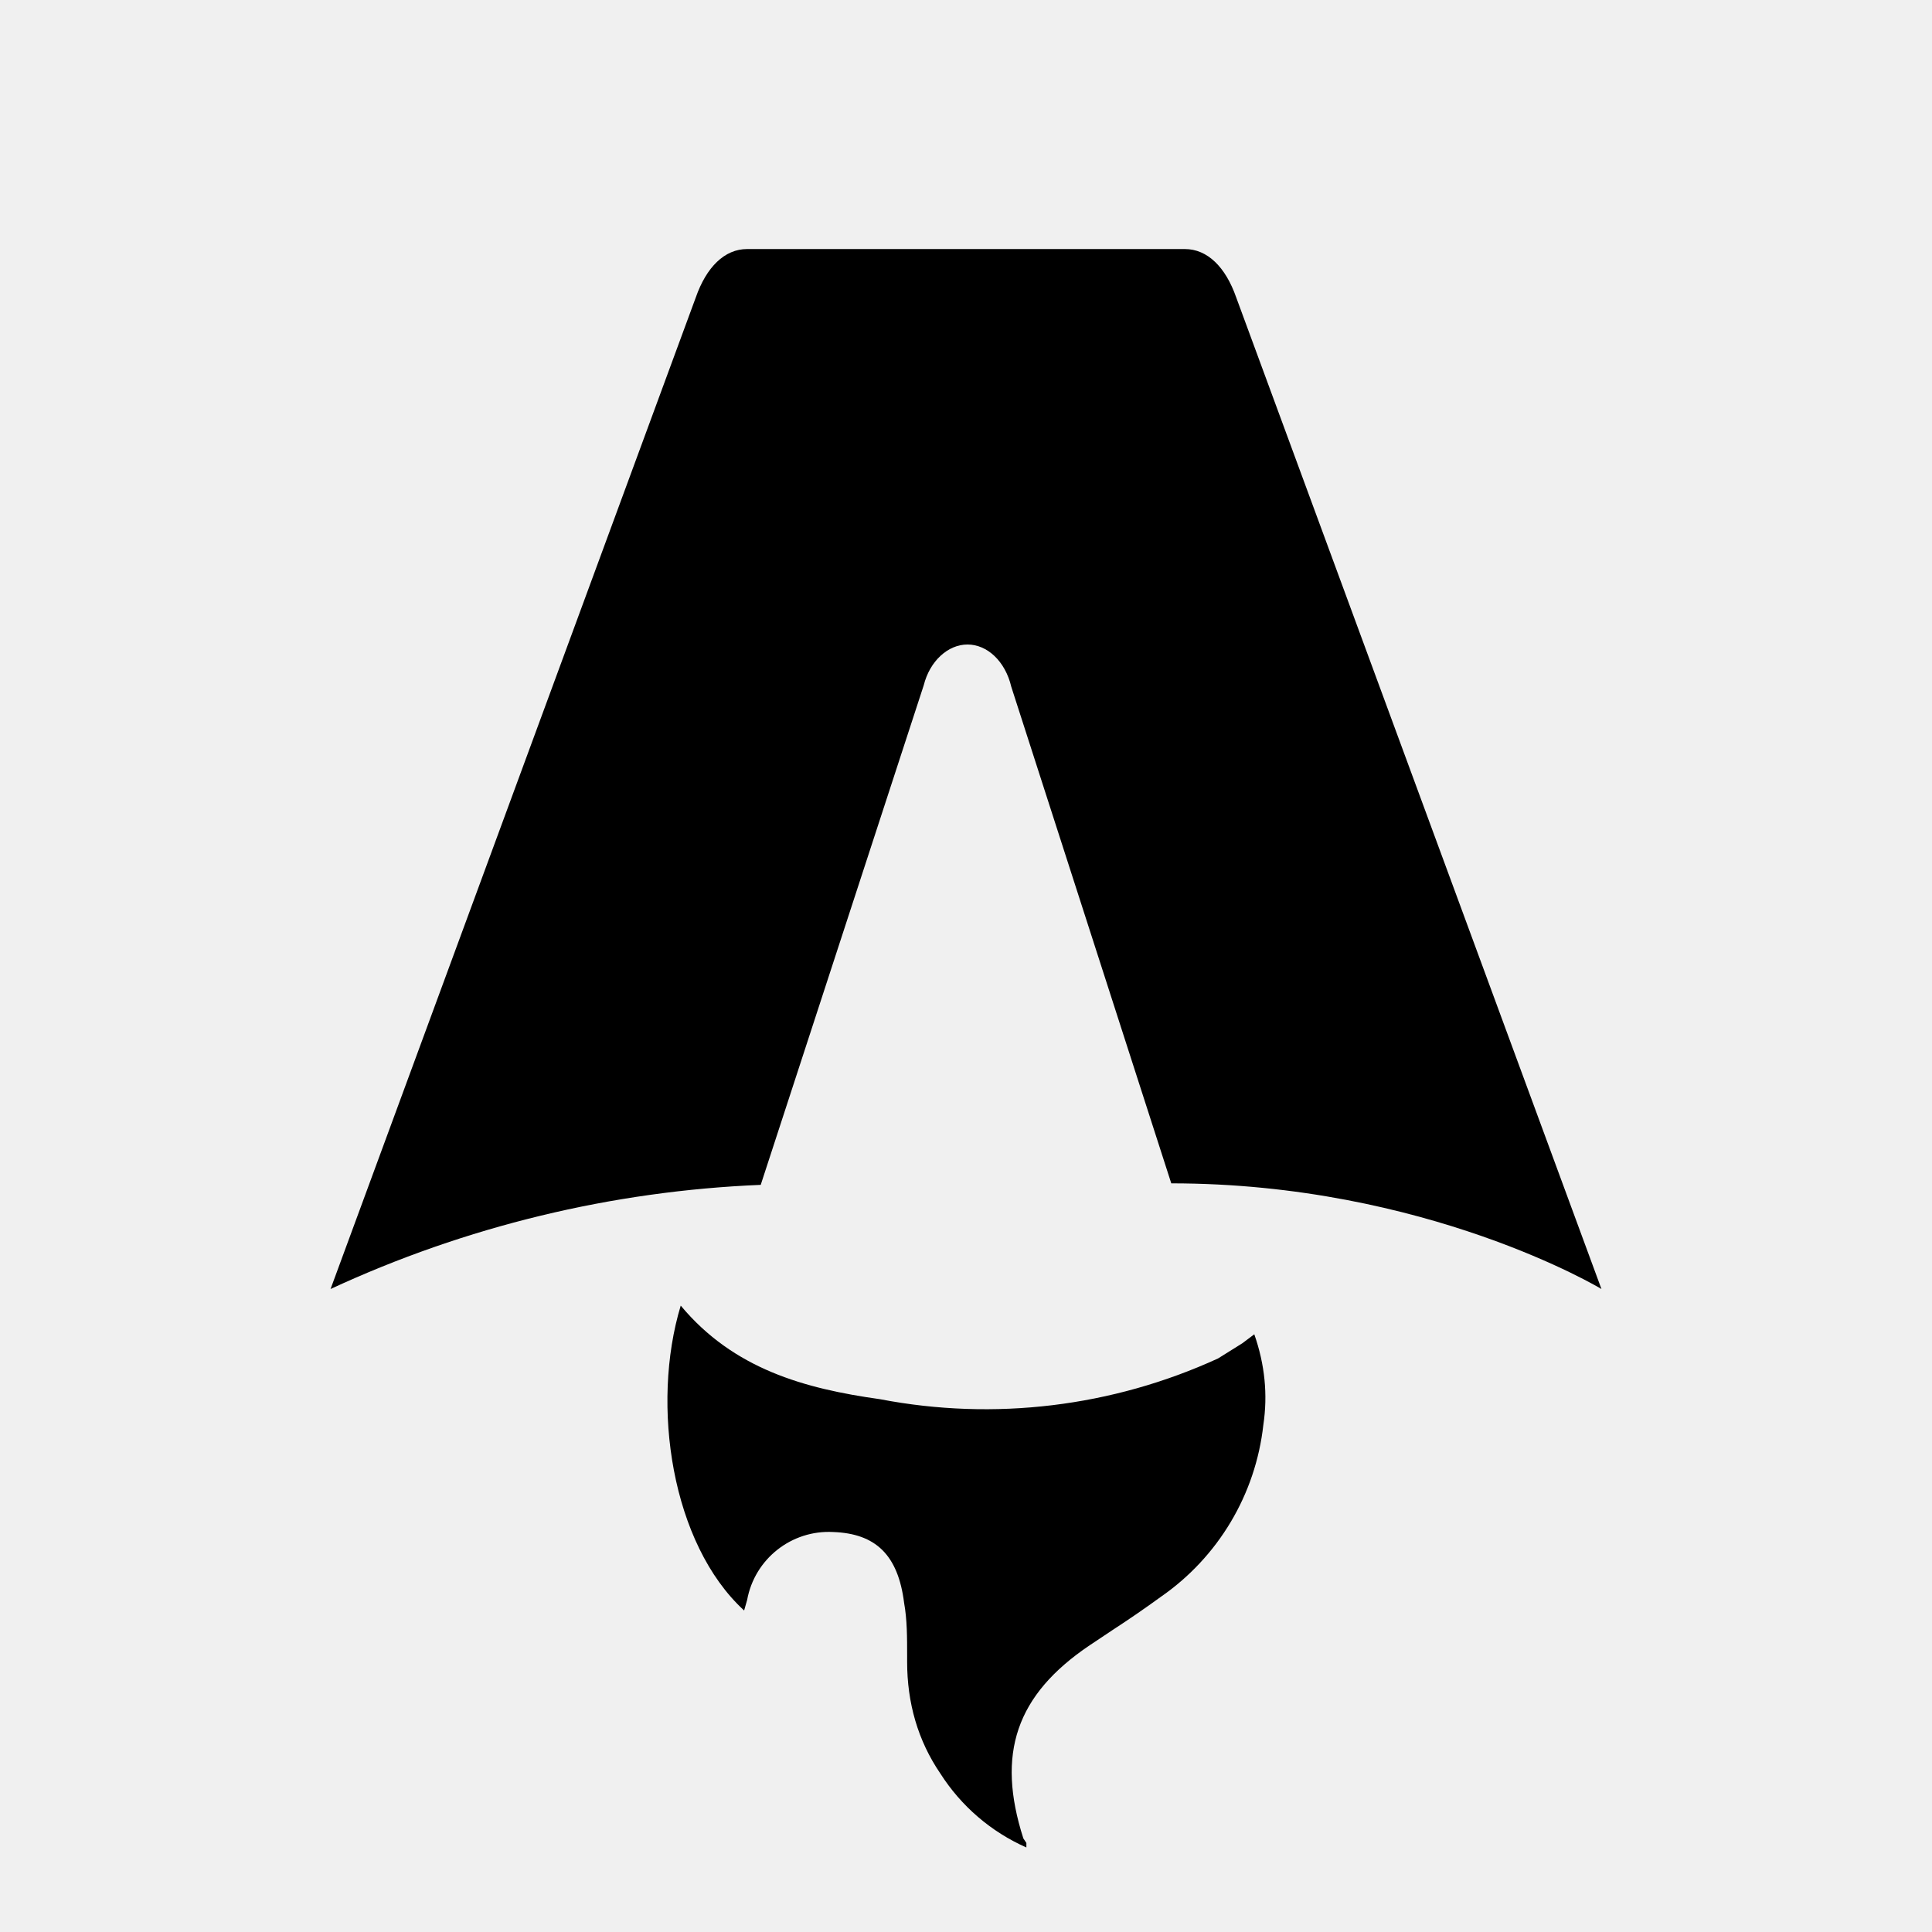
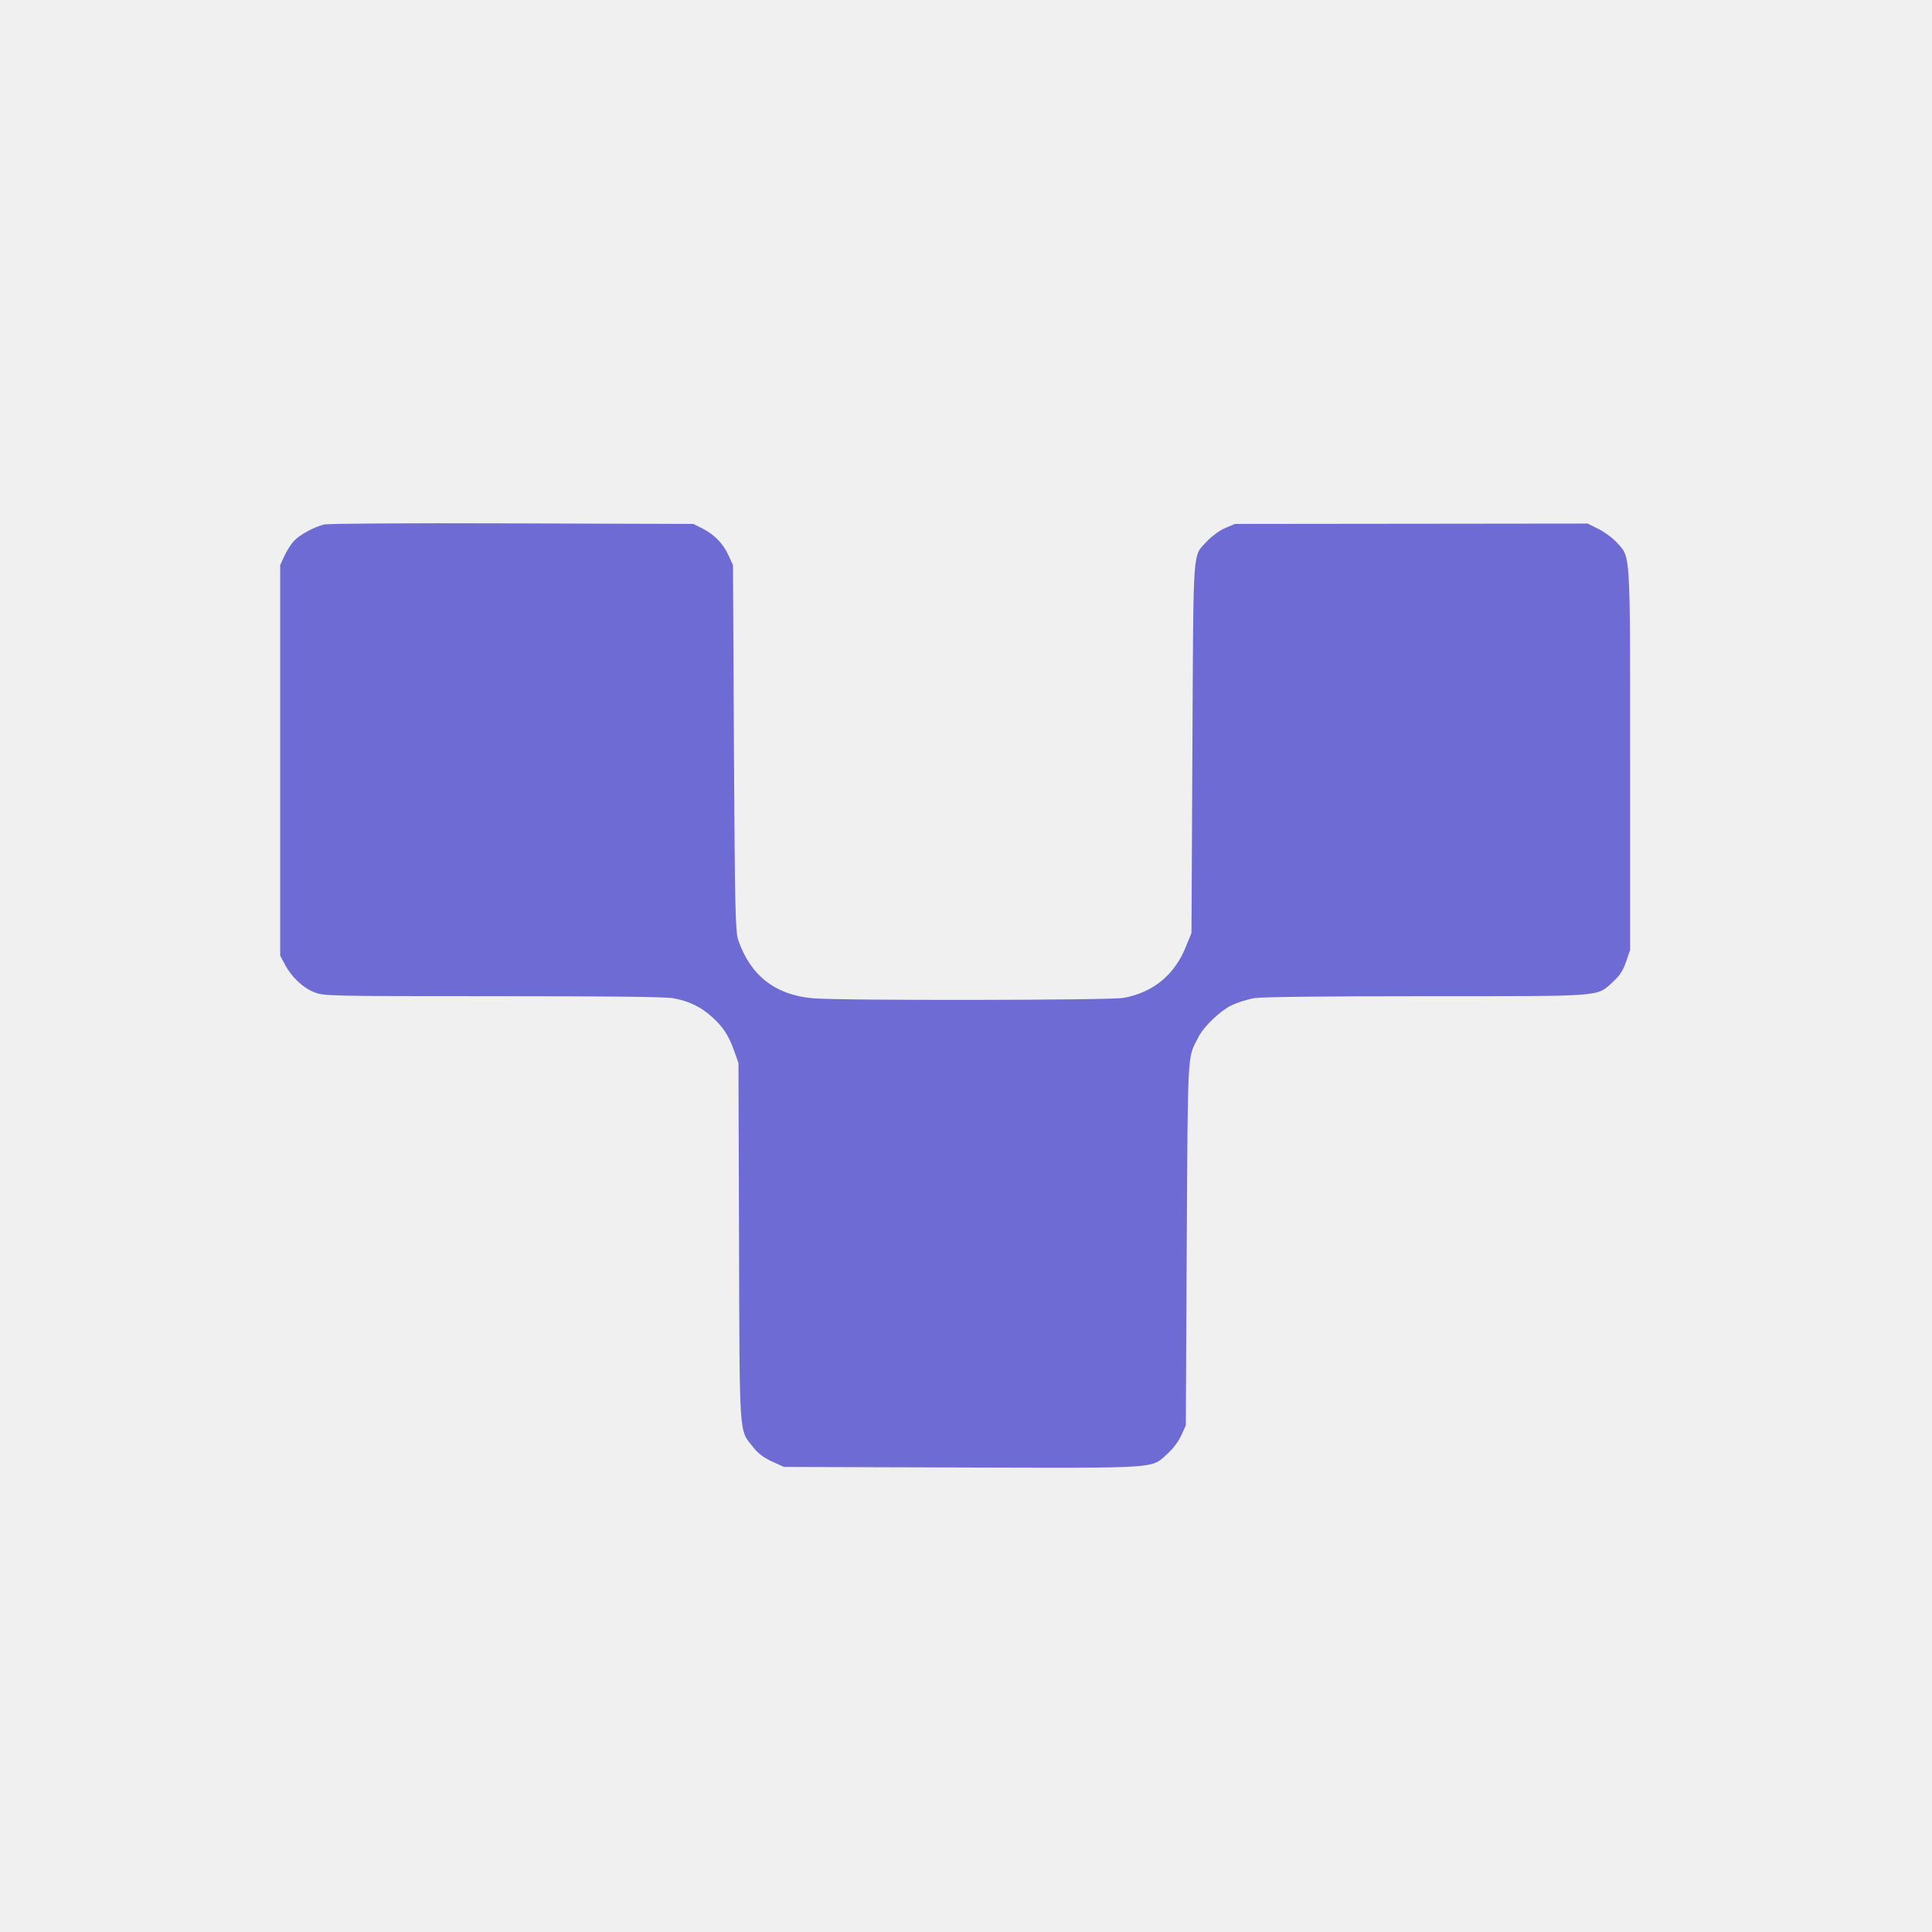
- <svg xmlns="http://www.w3.org/2000/svg" fill="none" viewBox="0 0 128 128">
-   <path d="M50.4 78.5a75.1 75.1 0 0 0-28.5 6.9l24.2-65.7c.7-2 1.9-3.2 3.4-3.2h29c1.5 0 2.7 1.2 3.4 3.2l24.2 65.7s-11.6-7-28.5-7L67 45.5c-.4-1.7-1.6-2.8-2.9-2.8-1.3 0-2.5 1.1-2.9 2.7L50.4 78.5Zm-1.1 28.2Zm-4.2-20.2c-2 6.6-.6 15.8 4.2 20.2a17.5 17.5 0 0 1 .2-.7 5.5 5.5 0 0 1 5.7-4.5c2.8.1 4.3 1.5 4.7 4.7.2 1.1.2 2.3.2 3.5v.4c0 2.7.7 5.2 2.2 7.4a13 13 0 0 0 5.7 4.9v-.3l-.2-.3c-1.8-5.6-.5-9.5 4.4-12.8l1.5-1a73 73 0 0 0 3.2-2.2 16 16 0 0 0 6.8-11.4c.3-2 .1-4-.6-6l-.8.6-1.6 1a37 37 0 0 1-22.4 2.7c-5-.7-9.7-2-13.2-6.2Z" />
-   <style>
-         path { fill: #000; }
-         @media (prefers-color-scheme: dark) {
-             path { fill: #FFF; }
-         }
-     </style>
+ <svg xmlns="http://www.w3.org/2000/svg" version="1.0" width="1024pt" height="1024pt" viewBox="0 0 1024 1024" preserveAspectRatio="xMidYMid meet">
+   <g transform="translate(0,1024) scale(0.1,-0.1)" fill="#6e6cd4" stroke="none">
+     <path d="M1717 7460 c-54 -14 -128 -54 -159 -87 -14 -15 -37 -50 -50 -78 l-23 -50 0 -1035 0 -1035 24 -45 c35 -68 98 -127 159 -150 51 -19 79 -20 944 -20 617 0 912 -3 957 -11 81 -14 149 -47 208 -102 57 -52 86 -97 115 -179 l22 -63 3 -945 c3 -1052 0 -996 73 -1088 27 -35 55 -56 101 -78 l64 -29 944 -3 c1063 -3 1000 -7 1089 73 30 27 59 66 73 97 l24 53 5 960 c6 1040 3 984 60 1095 31 61 115 141 180 173 30 14 84 31 120 37 41 6 380 10 911 10 950 0 899 -4 987 75 36 33 53 58 70 106 l22 64 0 1006 c0 1129 3 1073 -72 1155 -22 24 -66 56 -97 71 l-56 28 -935 -1 -935 -1 -52 -22 c-30 -13 -70 -43 -94 -68 -80 -87 -73 -1 -79 -1098 l-5 -980 -28 -69 c-60 -152 -174 -246 -332 -275 -72 -13 -1501 -15 -1648 -2 -198 18 -329 120 -394 308 -15 43 -18 145 -23 1018 l-5 970 -23 50 c-29 64 -74 110 -137 143 l-50 25 -960 3 c-565 2 -975 -1 -998 -6z" fill="#6e6cd4" />
+   </g>
</svg>
